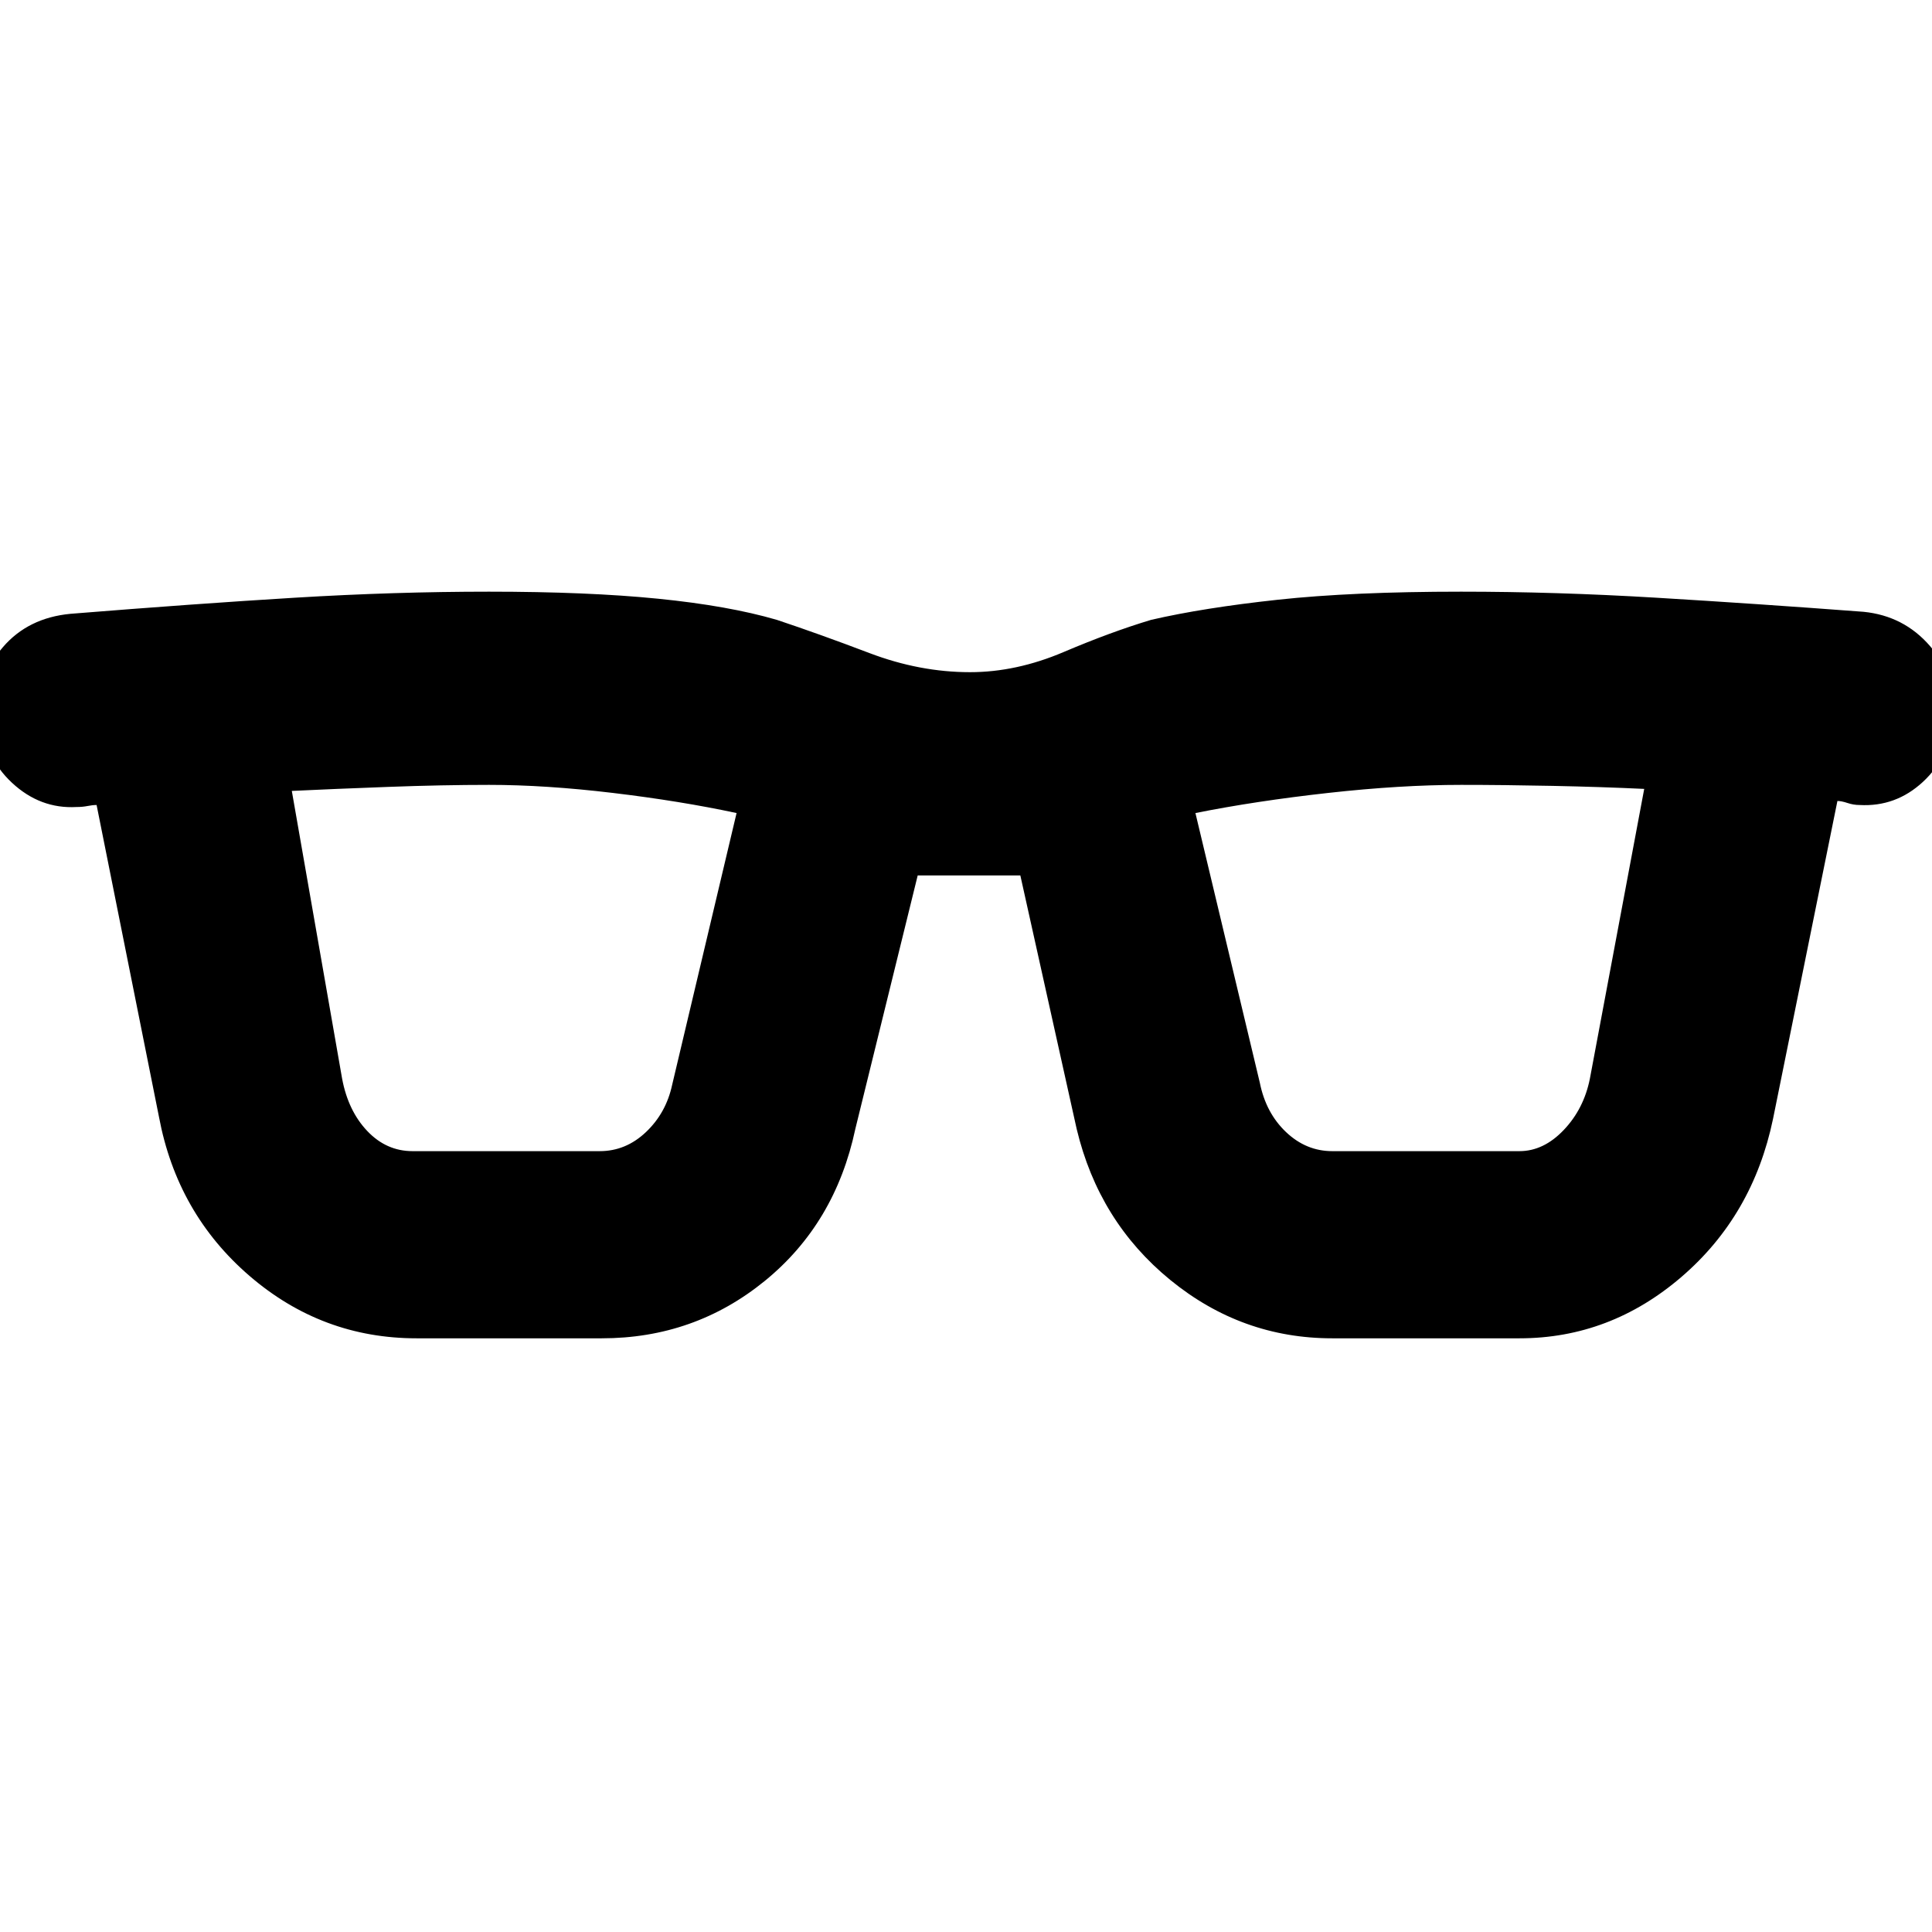
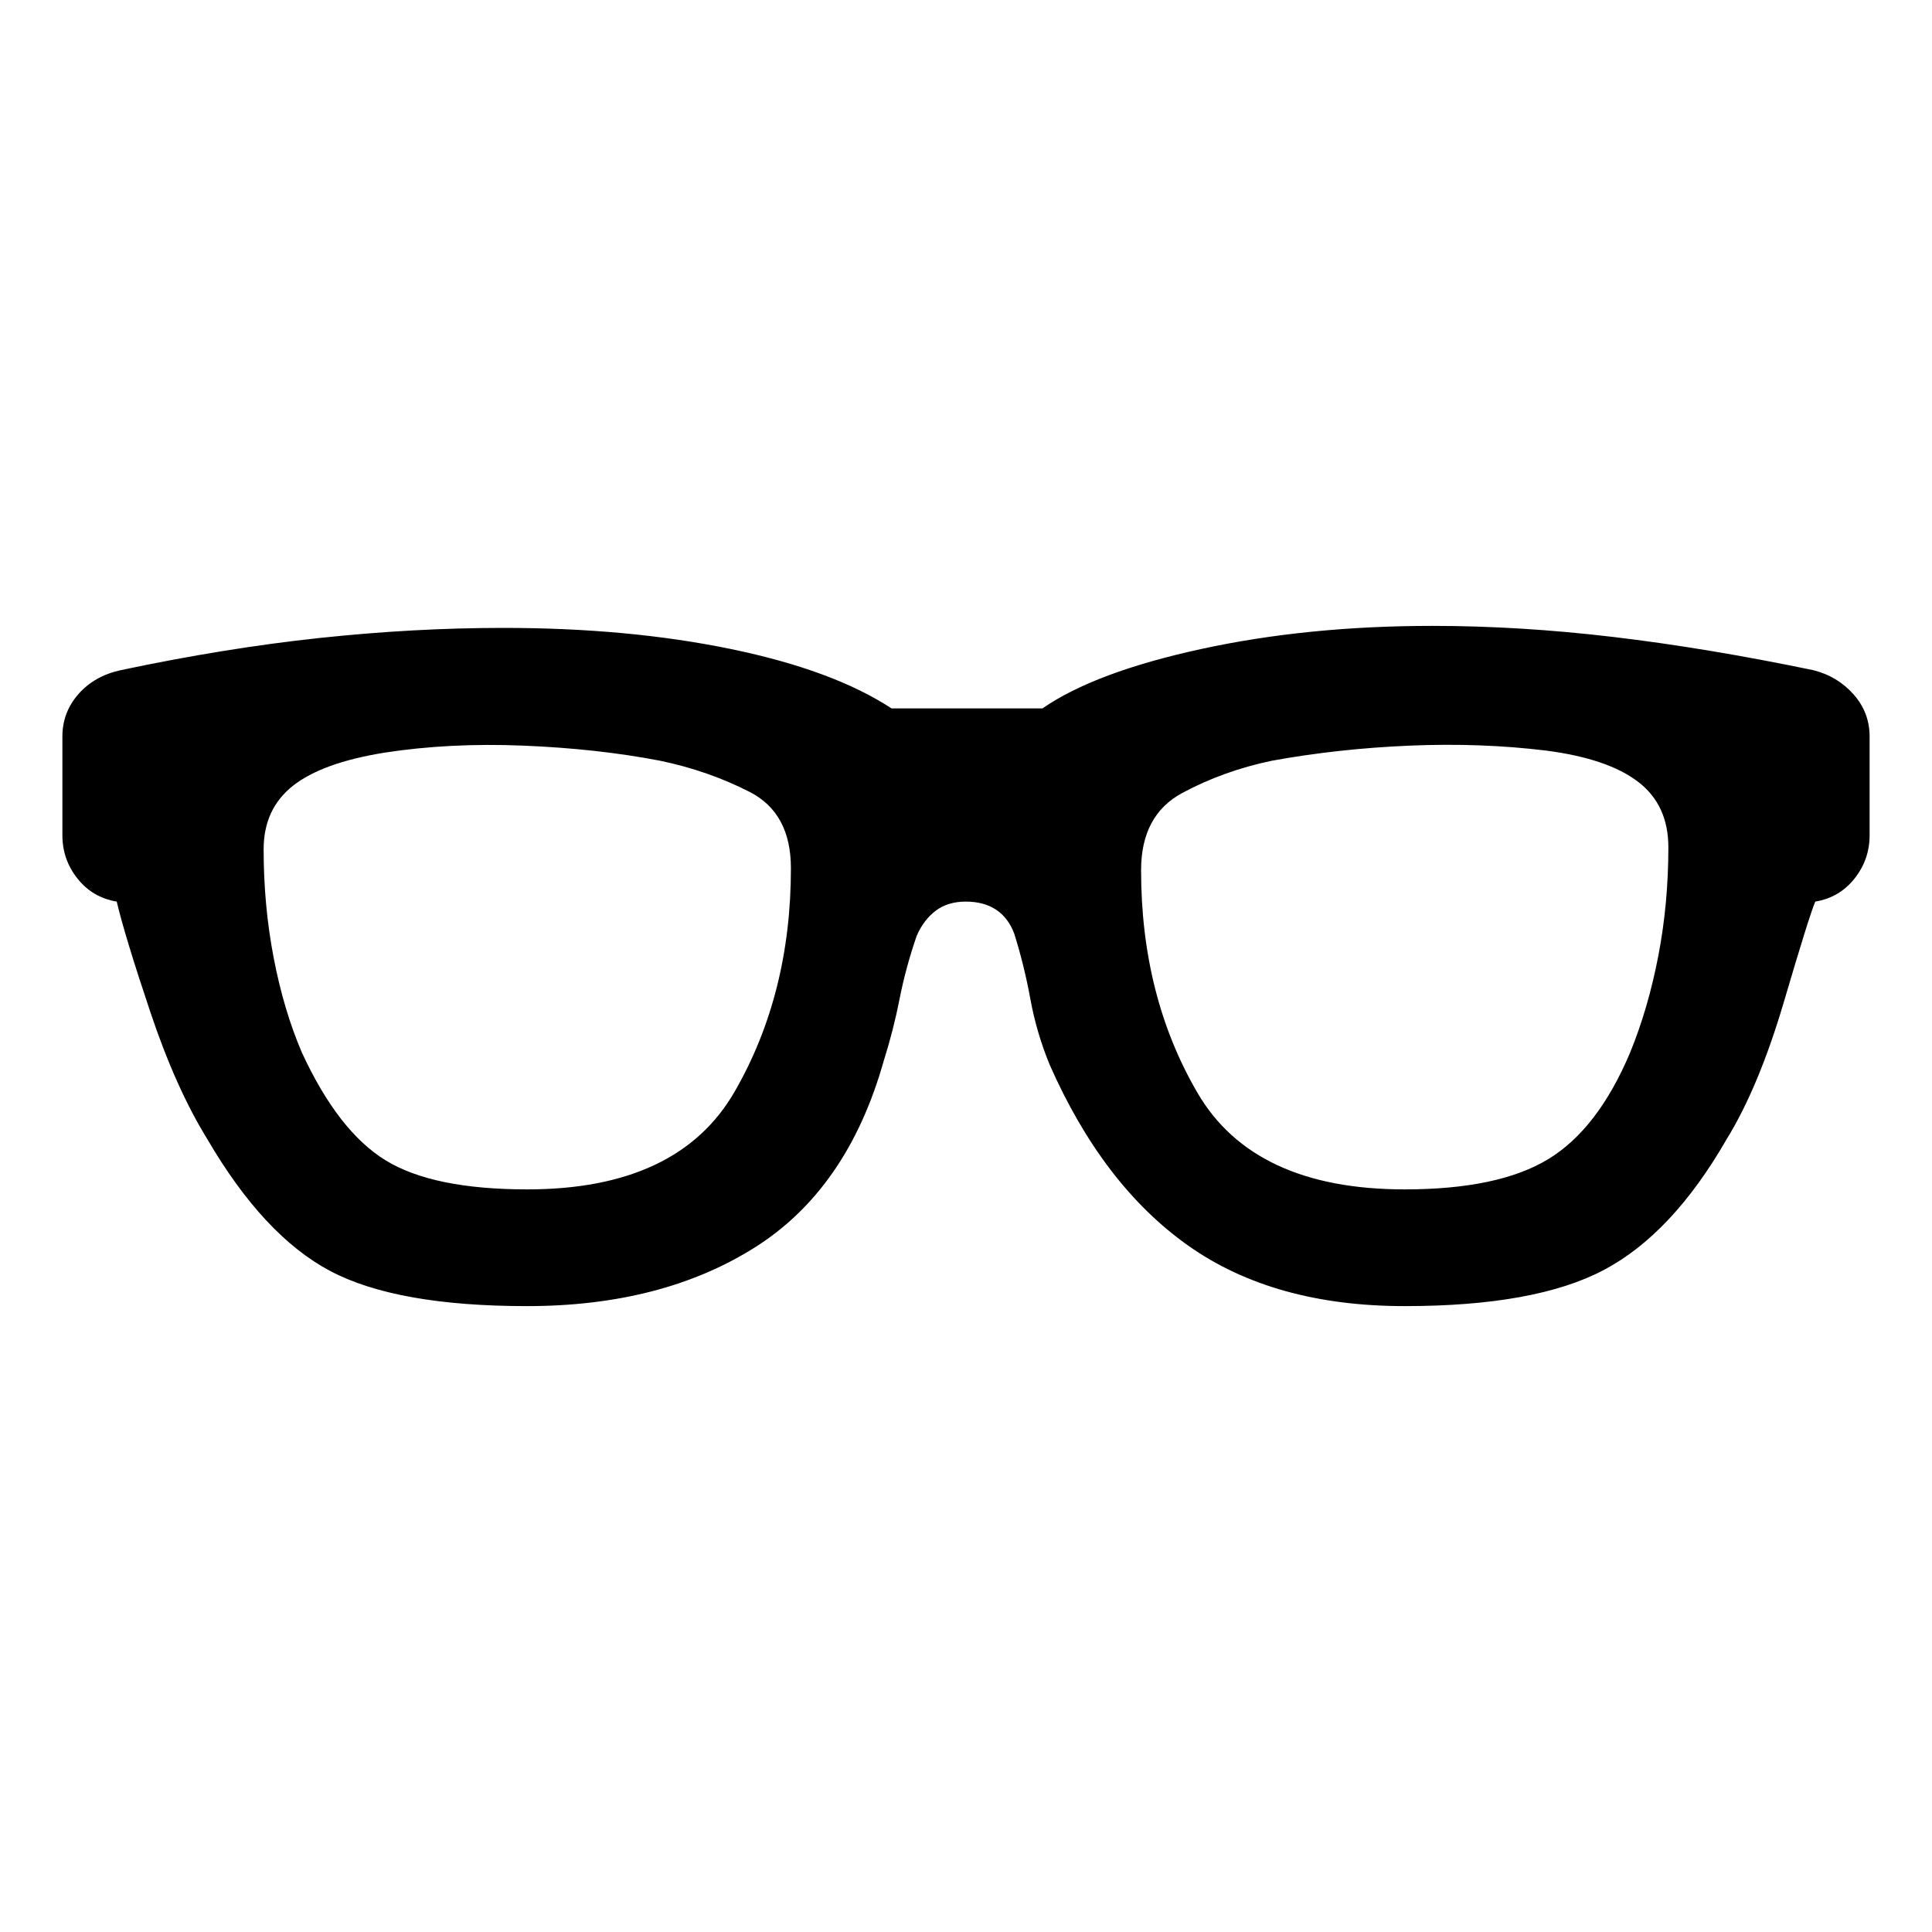
<svg xmlns="http://www.w3.org/2000/svg" viewBox="0 -960 960 960">
-   <path d="M207-295q-47 0-83-31t-45-79L48-560q-2 0-4.5.5t-5.5.5q-18 1-32-12t-15-33q-2-20 10.5-34.5T35-655q62-5 111.5-8t96.5-3q49 0 84 3.5t59 10.5q21 7 46 16.5t50 9.5q23 0 46.5-10t43.5-16q26-6 63-10t91-4q47 0 97 3t103 7q20 2 33 17t12 35q-2 20-15.5 32.5T924-560q-3 0-6-1t-5-1l-32 158q-10 48-45.5 78.5T755-295h-93q-45 0-80.5-29T535-399l-28-126h-51l-31 126q-10 47-45 75.5T299-295h-92Zm-37-129q3 16 12.5 26t22.5 10h93q13 0 23-9.5t13-23.5l32-135q-28-6-61.5-10t-61.5-4q-23 0-50 1t-48 2l25 143Zm456 2q3 15 13 24.5t23 9.5h93q12 0 22-10.5t13-25.5l27-144q-21-1-45.5-1.5T726-570q-30 0-66 4t-66 10l32 134Z" />
+   <path d="M261.85-311Q197-311 164-328.5T103-394q-15.58-25.2-28.29-63.1Q62-495 58-512q-12-2-19.5-11.44T31-545v-49q0-12 7.93-21.07Q46.86-624.13 60-627q52-11 98.88-16 46.88-5 91.3-5 62.17 0 113 10.5Q414-627 443-608h75q26-18 78.8-29.5Q649.59-649 711.78-649q43.44 0 89.83 5.5T901-627q12 3 20 12t8 21v49q0 12.12-7.5 21.56T902-512q-3 7-15.5 49.5T858-394q-27 47-60.98 65-33.99 18-99.02 18-65 0-107.5-30t-68.95-90Q515-447 512-463.5q-3-16.5-8-32.5-3-8-9.09-12-6.08-4-15.03-4-8.88 0-14.88 4.5t-9.5 12.5q-5.5 16-8.5 31.35-3 15.35-8 31.21Q421-369 374.83-340t-112.98 29Zm.15-58q75 0 103-48.51 28-48.5 28-111.08 0-27.41-20.5-37.91Q352-577 328-582q-31.19-6-67.97-7.5Q223.26-591 191-586q-31 5-45.5 16.5T131-538q0 28 5 54t14 47q18 39 41.5 53.5T262-369Zm436 0q46.53 0 71.27-15Q794-399 810-437q9-22 14-48t5-54q0-21-15-32.5T768.56-587q-32.56-4-68.06-2.5T632-582q-24 5-44.5 16T567-527.6q0 62.58 28 110.59Q623-369 698-369Z" />
</svg>
